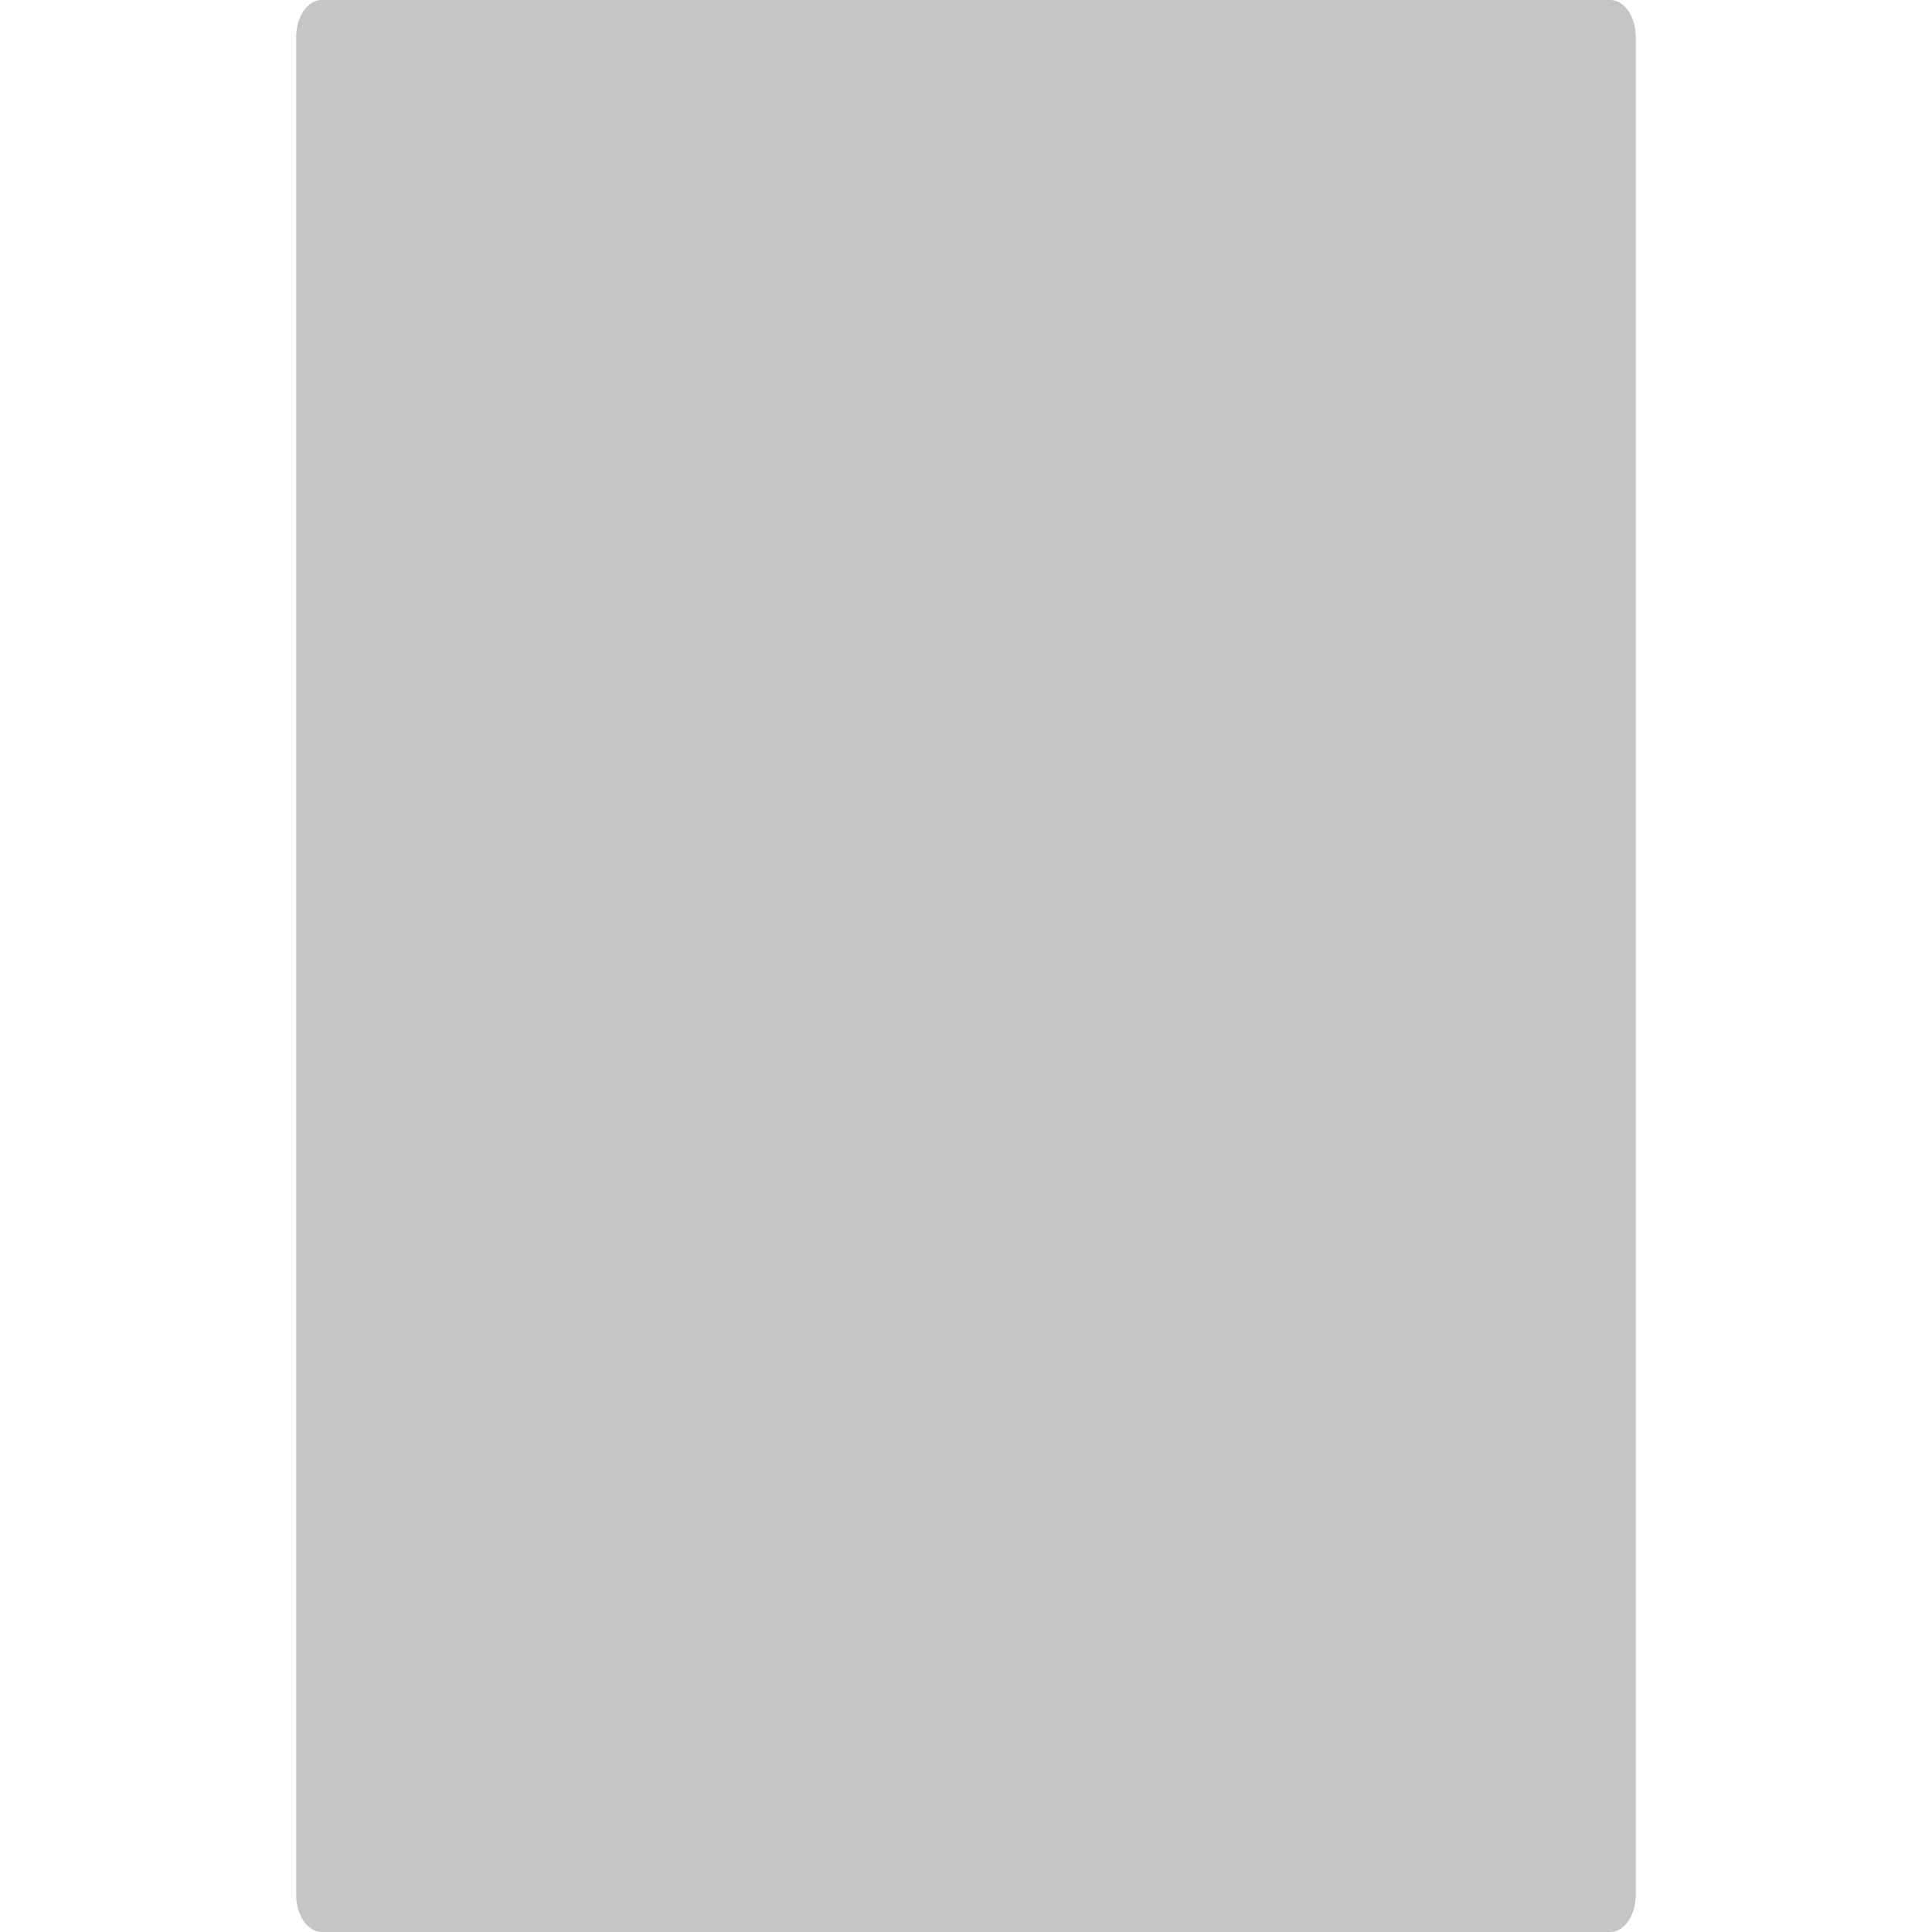
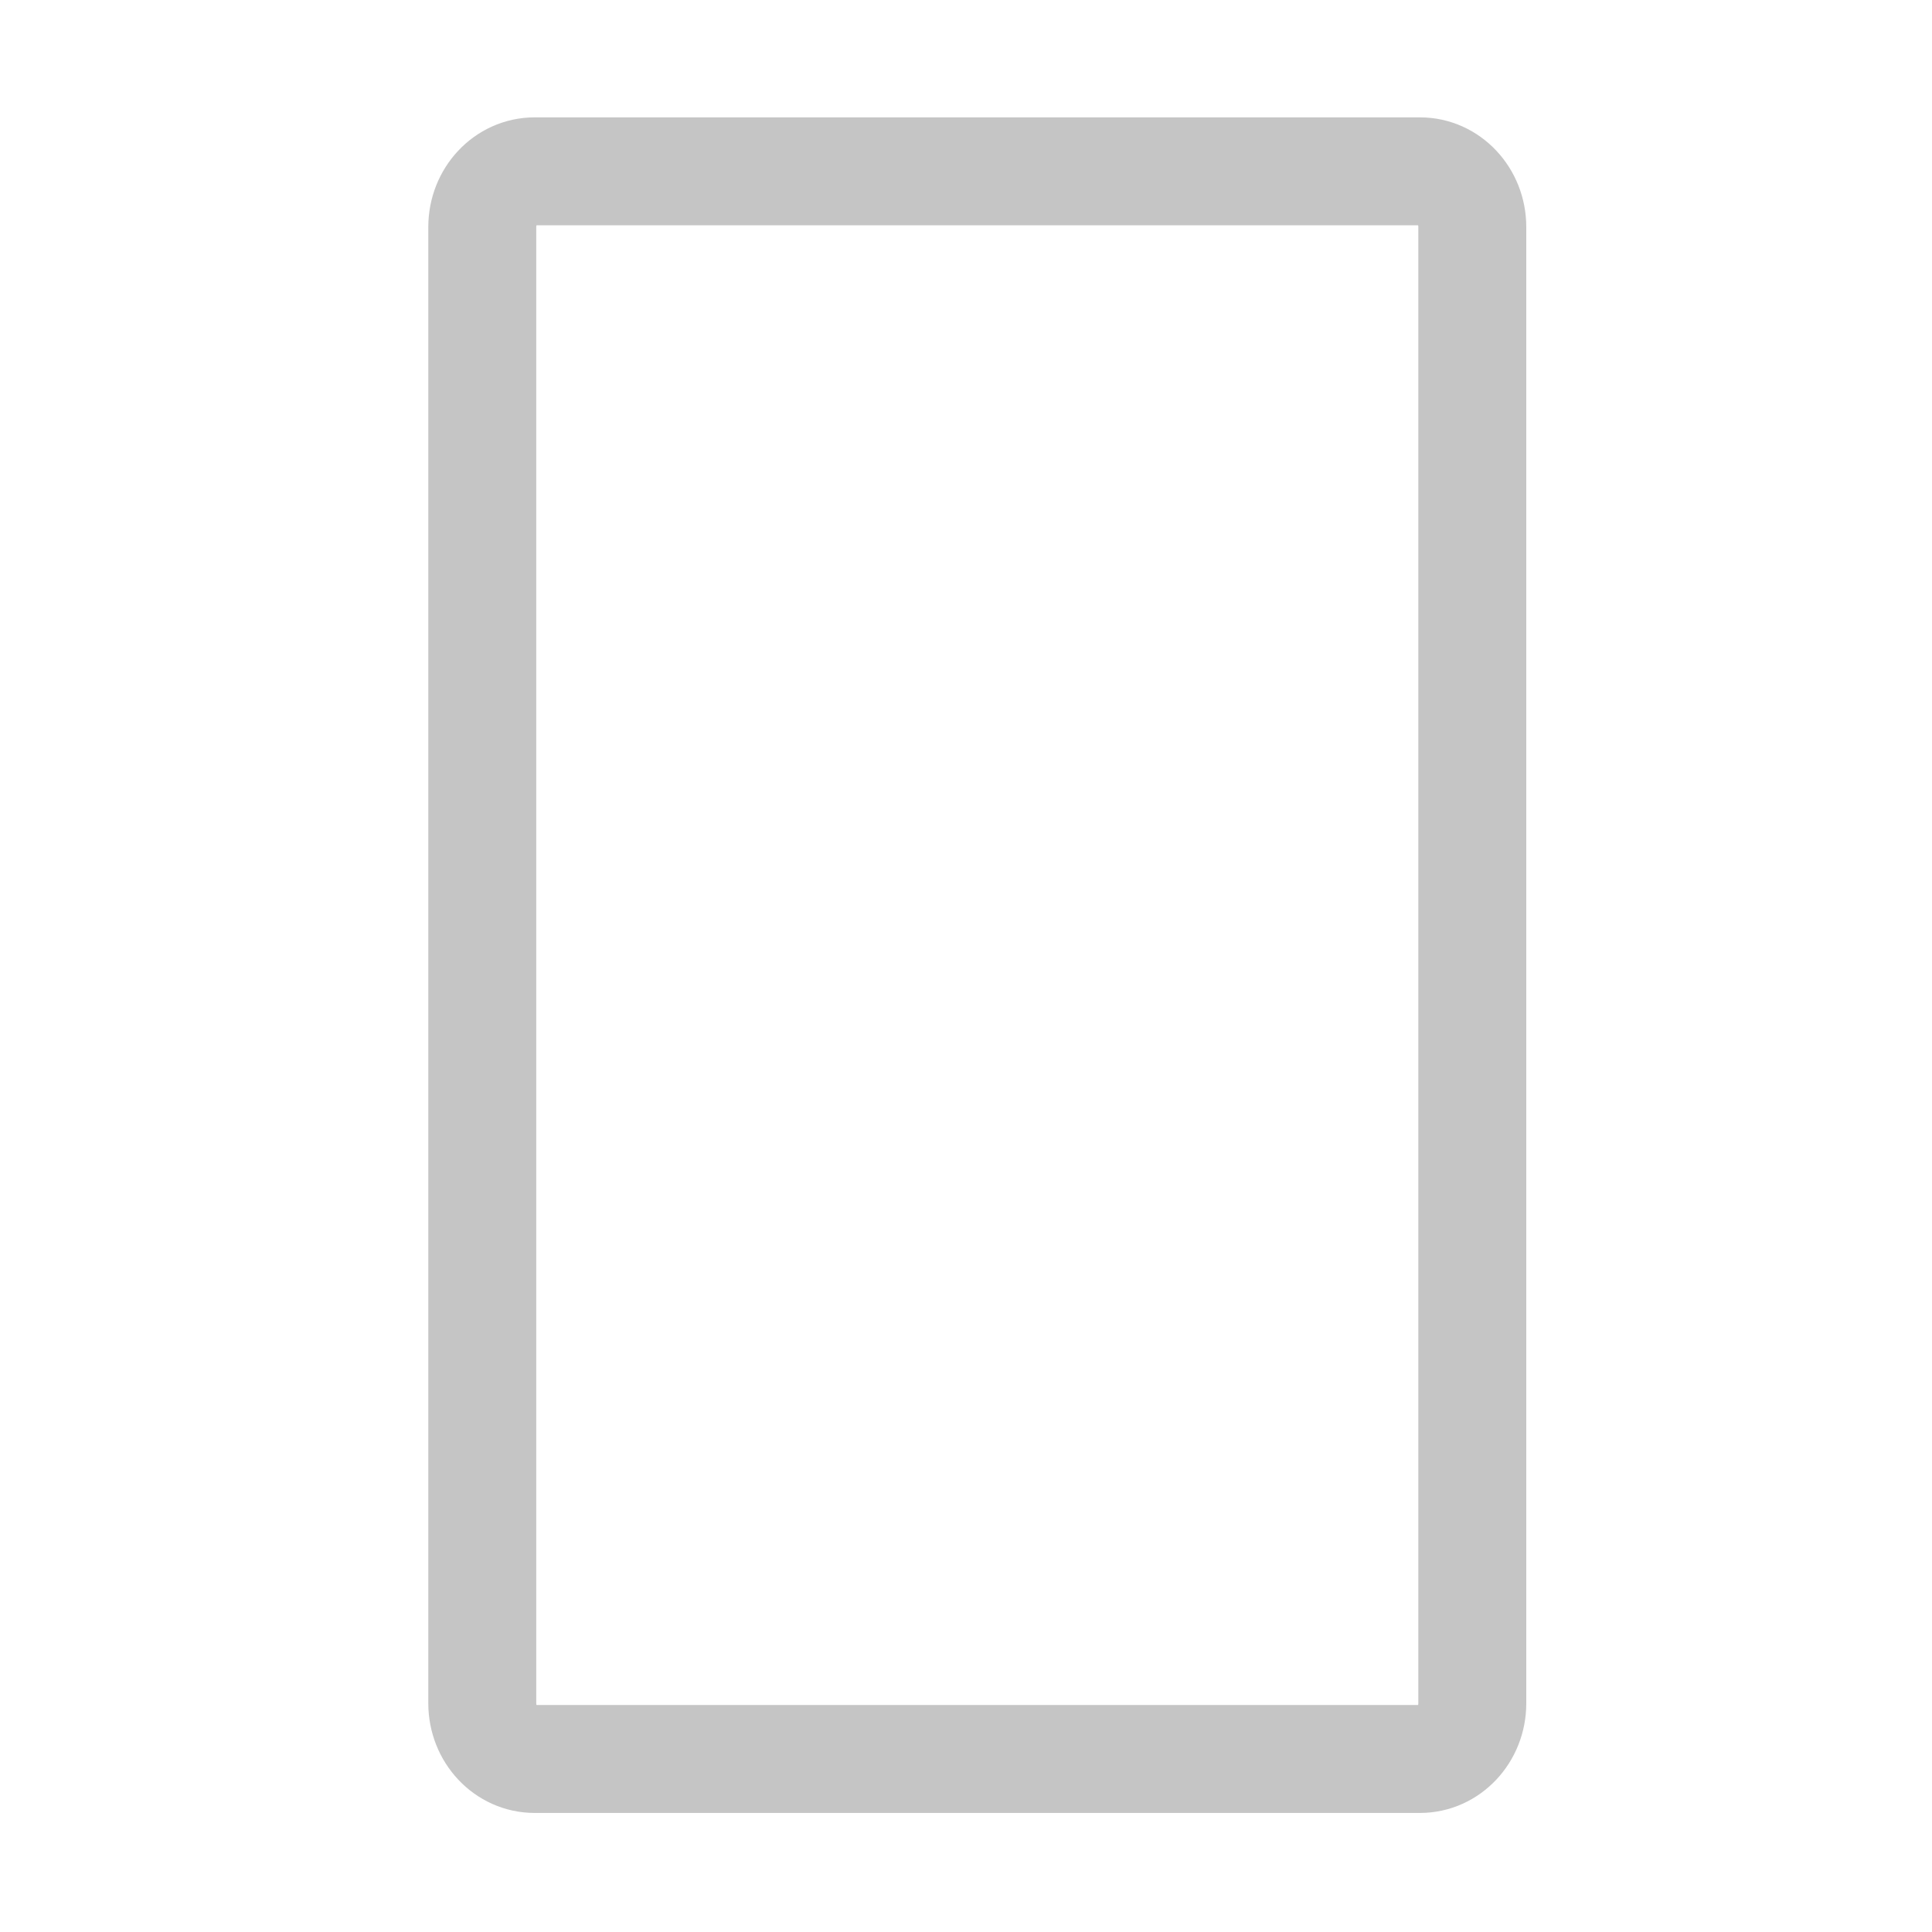
- <svg xmlns="http://www.w3.org/2000/svg" width="100%" height="100%" viewBox="0 0 100 100" version="1.1" xml:space="preserve" style="fill-rule:evenodd;clip-rule:evenodd;stroke-linejoin:round;stroke-miterlimit:2;fill:#C5C5C5;">
-   <g transform="matrix(1.41826,0,0,1.3313,-26.7845,-19.5573)">
-     <path d="M78.584,16.13C78.584,15.335 78.164,14.69 77.647,14.69L30.632,14.69C30.115,14.69 29.695,15.335 29.695,16.13L29.695,88.365C29.695,89.16 30.115,89.805 30.632,89.805L77.647,89.805C78.164,89.805 78.584,89.16 78.584,88.365L78.584,16.13Z" />
-   </g>
+ <svg xmlns="http://www.w3.org/2000/svg" width="16" height="16" viewBox="0 0 16 16" fill="currentColor" version="1.1" id="svg1">
+   <defs id="defs1" />
+   <rect style="fill:none;fill-opacity:1;stroke:#c5c5c5;stroke-width:0.894;stroke-dasharray:none;stroke-opacity:1" id="rect1" width="8.199" height="13.148" x="3.994" y="1.419" rx="0.433" ry="0.461" />
</svg>
